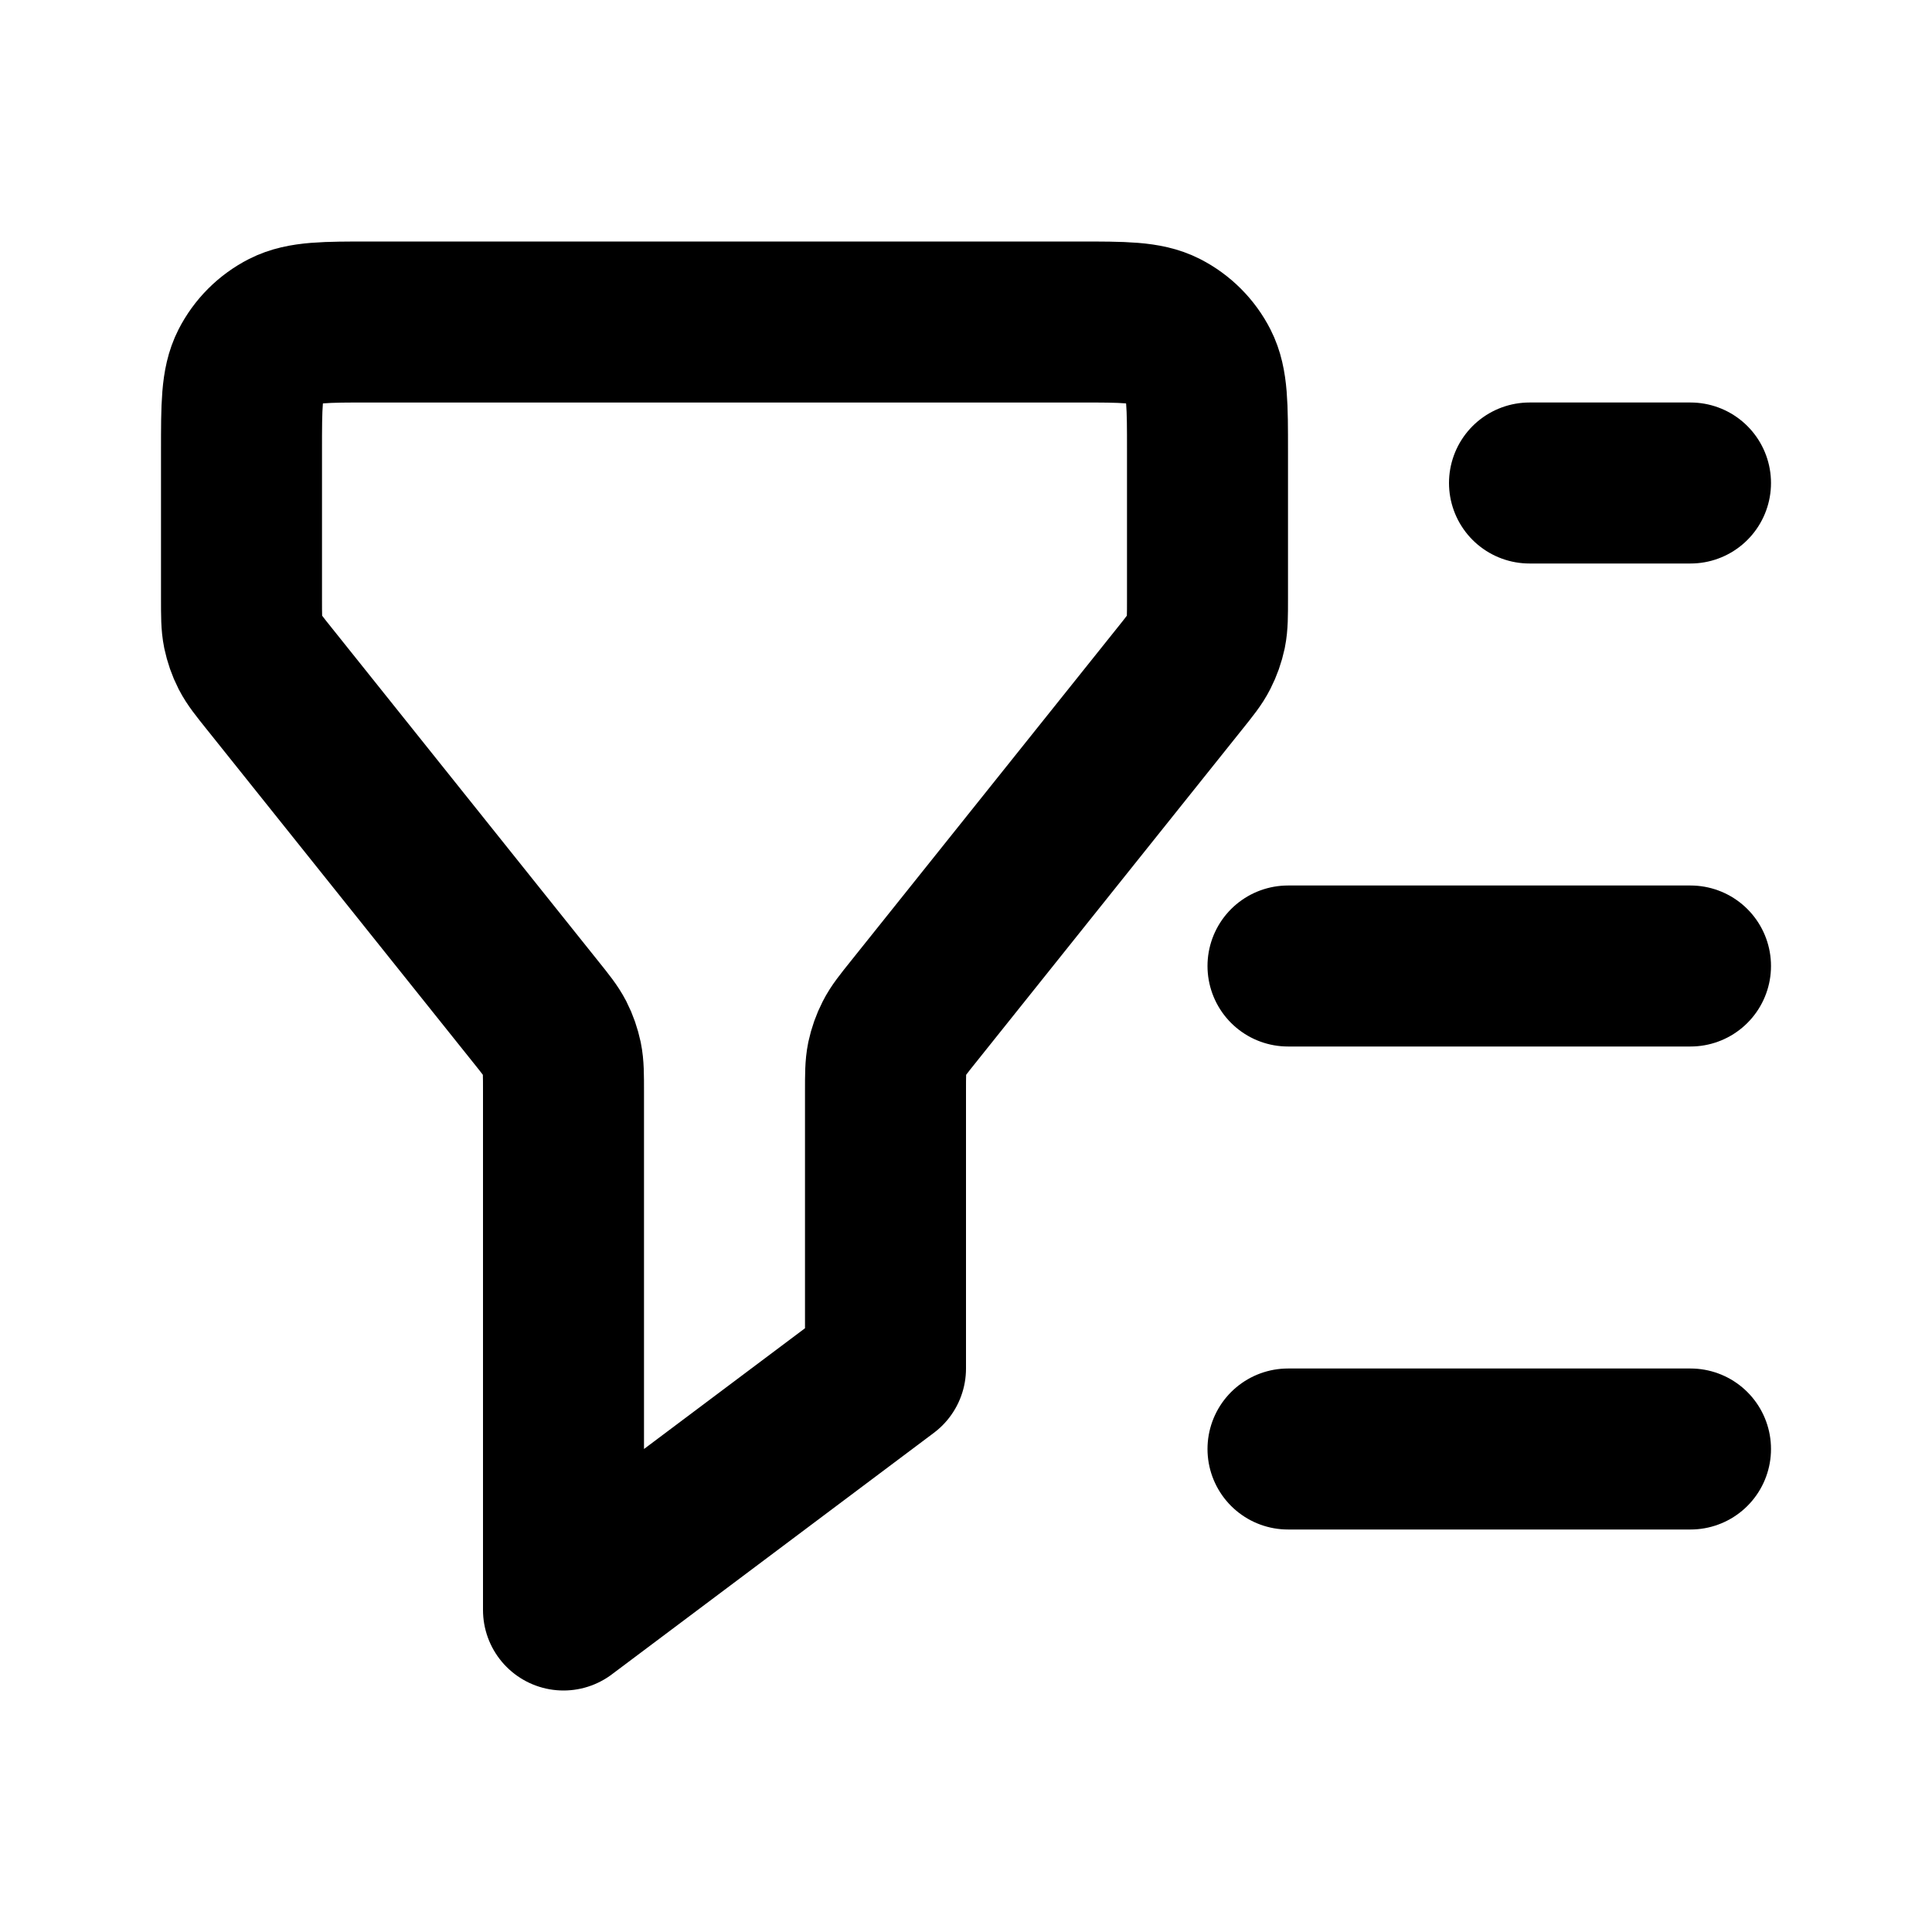
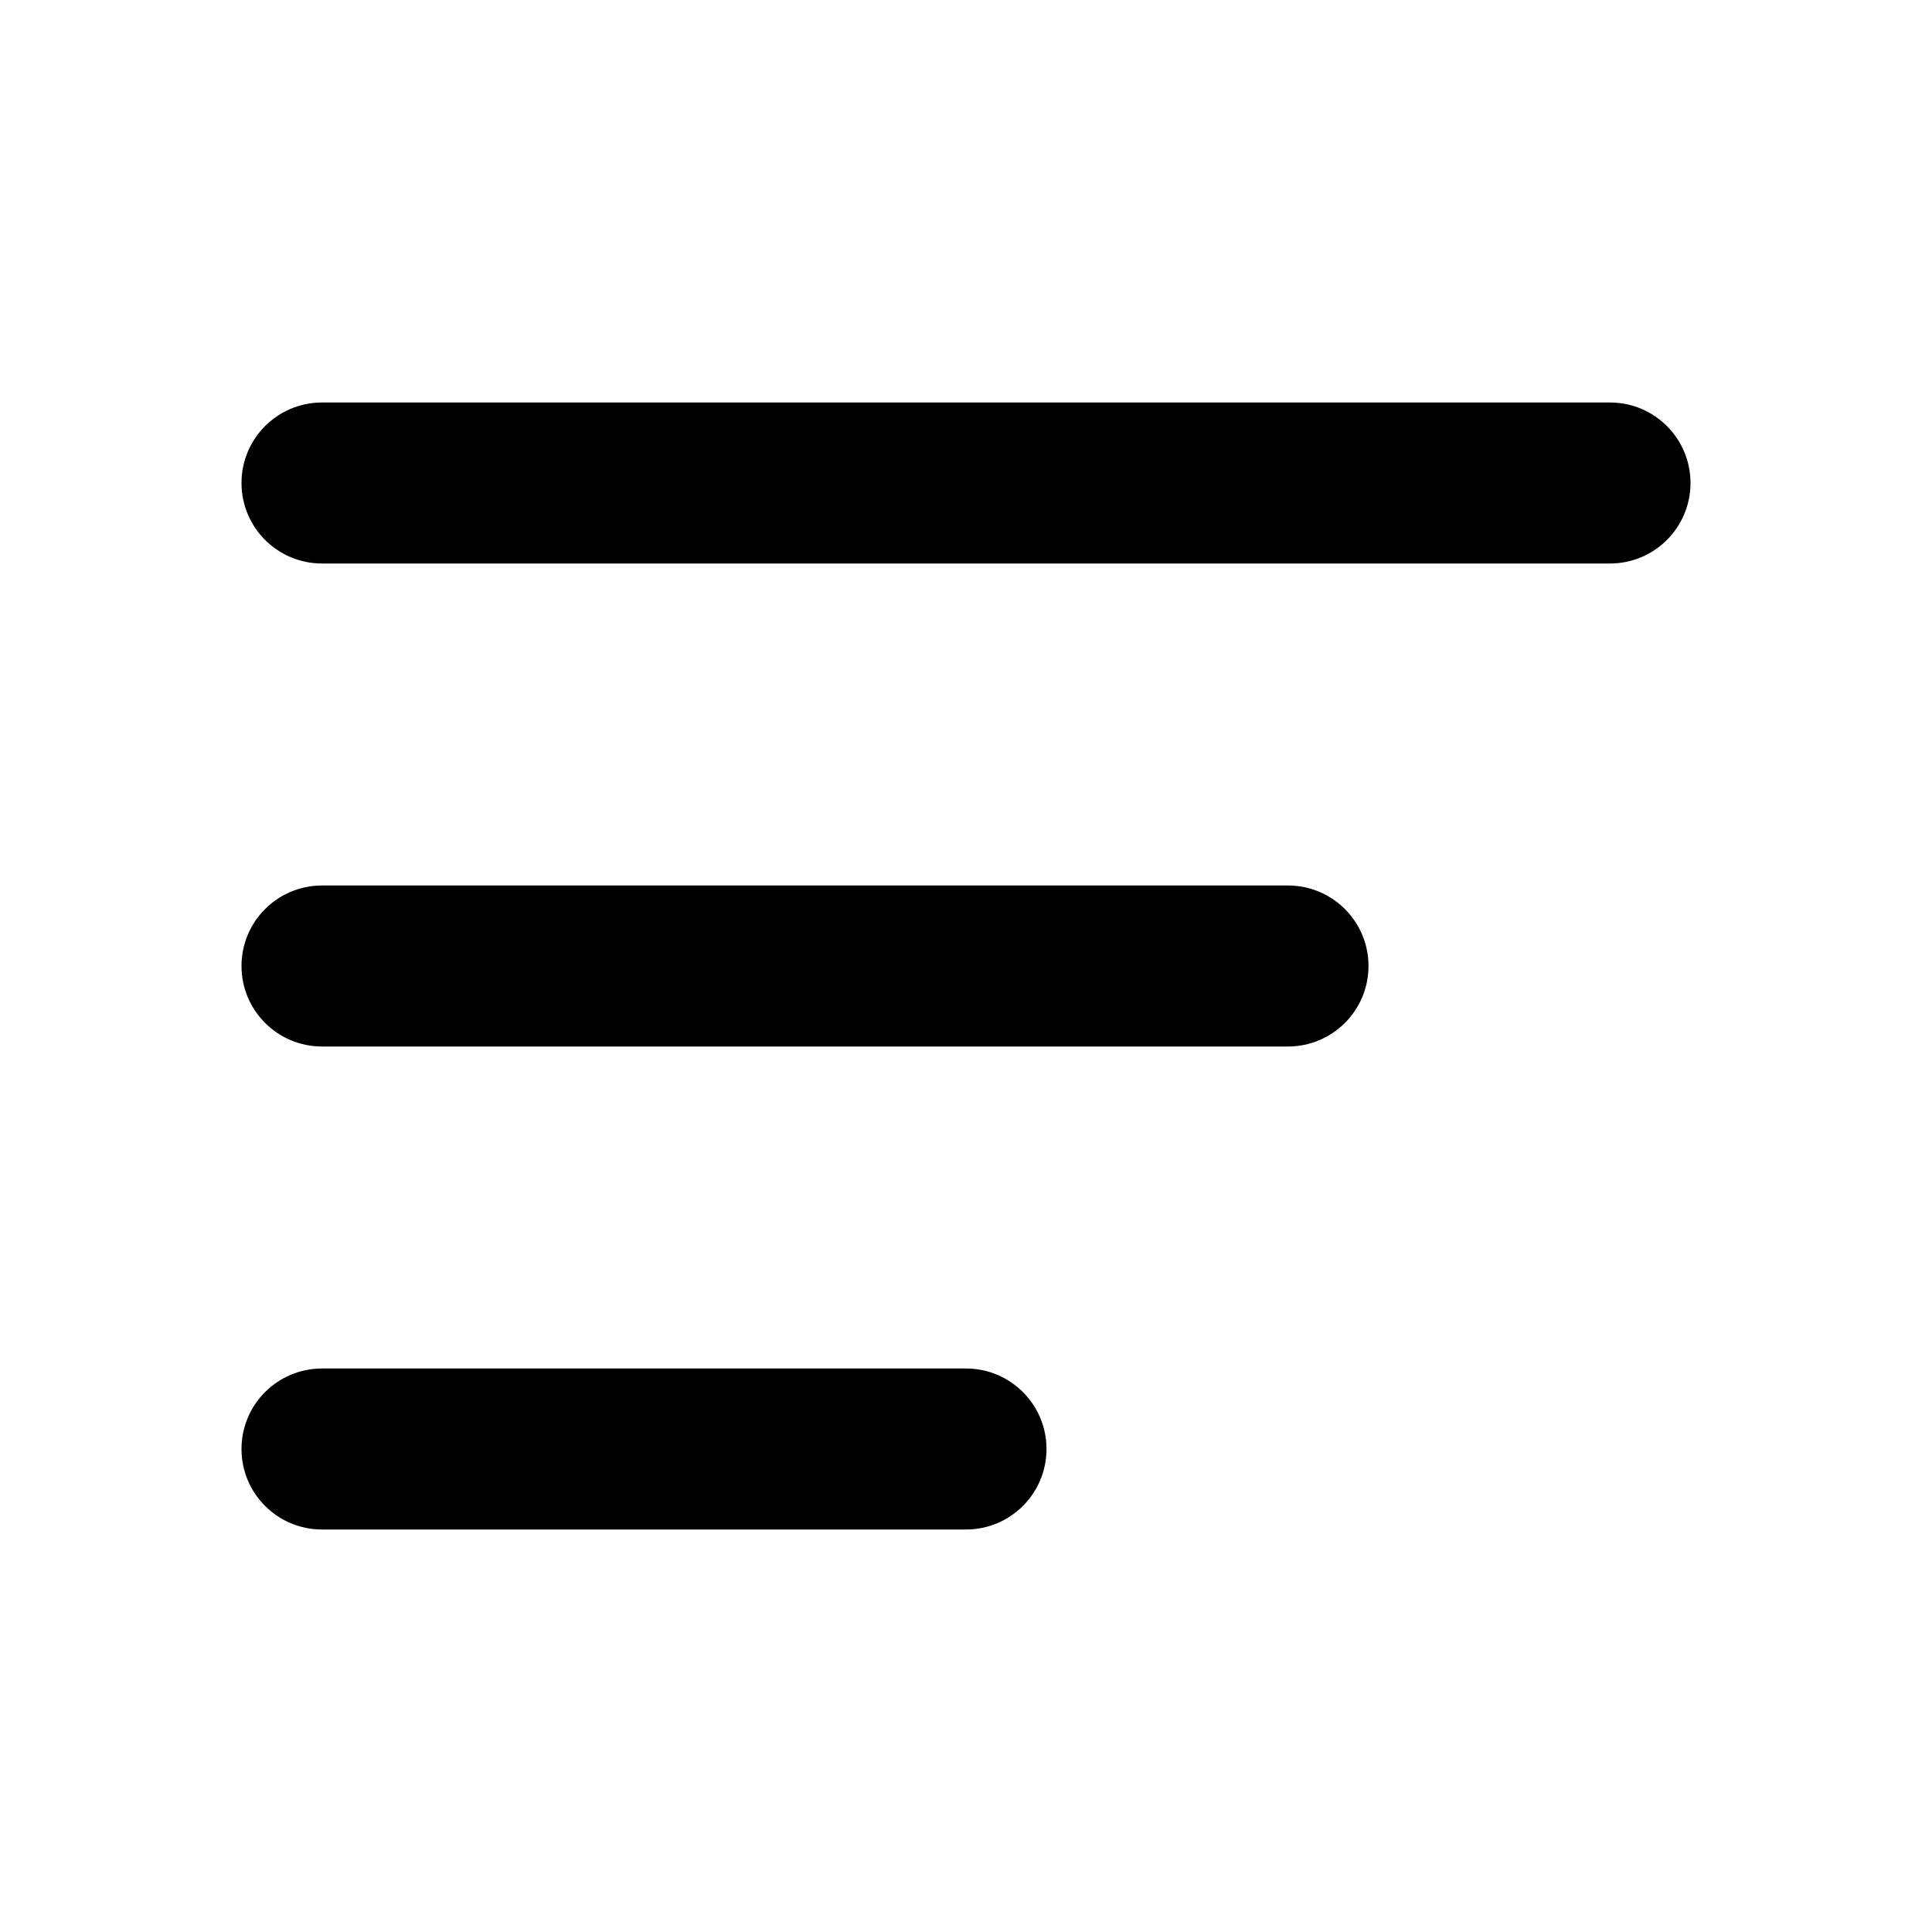
- <svg xmlns="http://www.w3.org/2000/svg" width="800px" height="800px" viewBox="0 0 24 24" fill="none">
-   <path d="M21 6H19M21 12H16M21 18H16M7 20V13.561C7 13.353 7 13.249 6.98 13.15C6.961 13.062 6.932 12.976 6.891 12.896C6.844 12.805 6.779 12.724 6.649 12.562L3.351 8.438C3.221 8.276 3.156 8.195 3.109 8.104C3.068 8.024 3.039 7.939 3.02 7.85C3 7.751 3 7.647 3 7.439V5.6C3 5.04 3 4.76 3.109 4.546C3.205 4.358 3.358 4.205 3.546 4.109C3.76 4 4.04 4 4.6 4H13.4C13.96 4 14.24 4 14.454 4.109C14.642 4.205 14.795 4.358 14.891 4.546C15 4.76 15 5.04 15 5.6V7.439C15 7.647 15 7.751 14.98 7.85C14.961 7.939 14.931 8.024 14.89 8.104C14.844 8.195 14.779 8.276 14.649 8.438L11.351 12.562C11.221 12.724 11.156 12.805 11.11 12.896C11.069 12.976 11.039 13.062 11.02 13.15C11 13.249 11 13.353 11 13.561V17L7 20Z" stroke="#000000" stroke-width="2" stroke-linecap="round" stroke-linejoin="round" />
+ <svg xmlns="http://www.w3.org/2000/svg" width="800px" height="800px" viewBox="0 0 48 48">
+   <g id="Layer_2" data-name="Layer 2">
+     <g id="invisible_box" data-name="invisible box">
+       <rect width="48" height="48" fill="none" />
+     </g>
+     <g id="icons_Q2" data-name="icons Q2">
+       <path d="M42,12a2,2,0,0,1-2,2H8a2,2,0,0,1-2-2H6a2,2,0,0,1,2-2H40a2,2,0,0,1,2,2Z" />
+       <path d="M34,24a2,2,0,0,1-2,2H8a2,2,0,0,1-2-2H6a2,2,0,0,1,2-2H32a2,2,0,0,1,2,2Z" />
+       <path d="M26,36a2,2,0,0,1-2,2H8a2,2,0,0,1-2-2H6a2,2,0,0,1,2-2H24a2,2,0,0,1,2,2Z" />
+     </g>
+   </g>
</svg>
